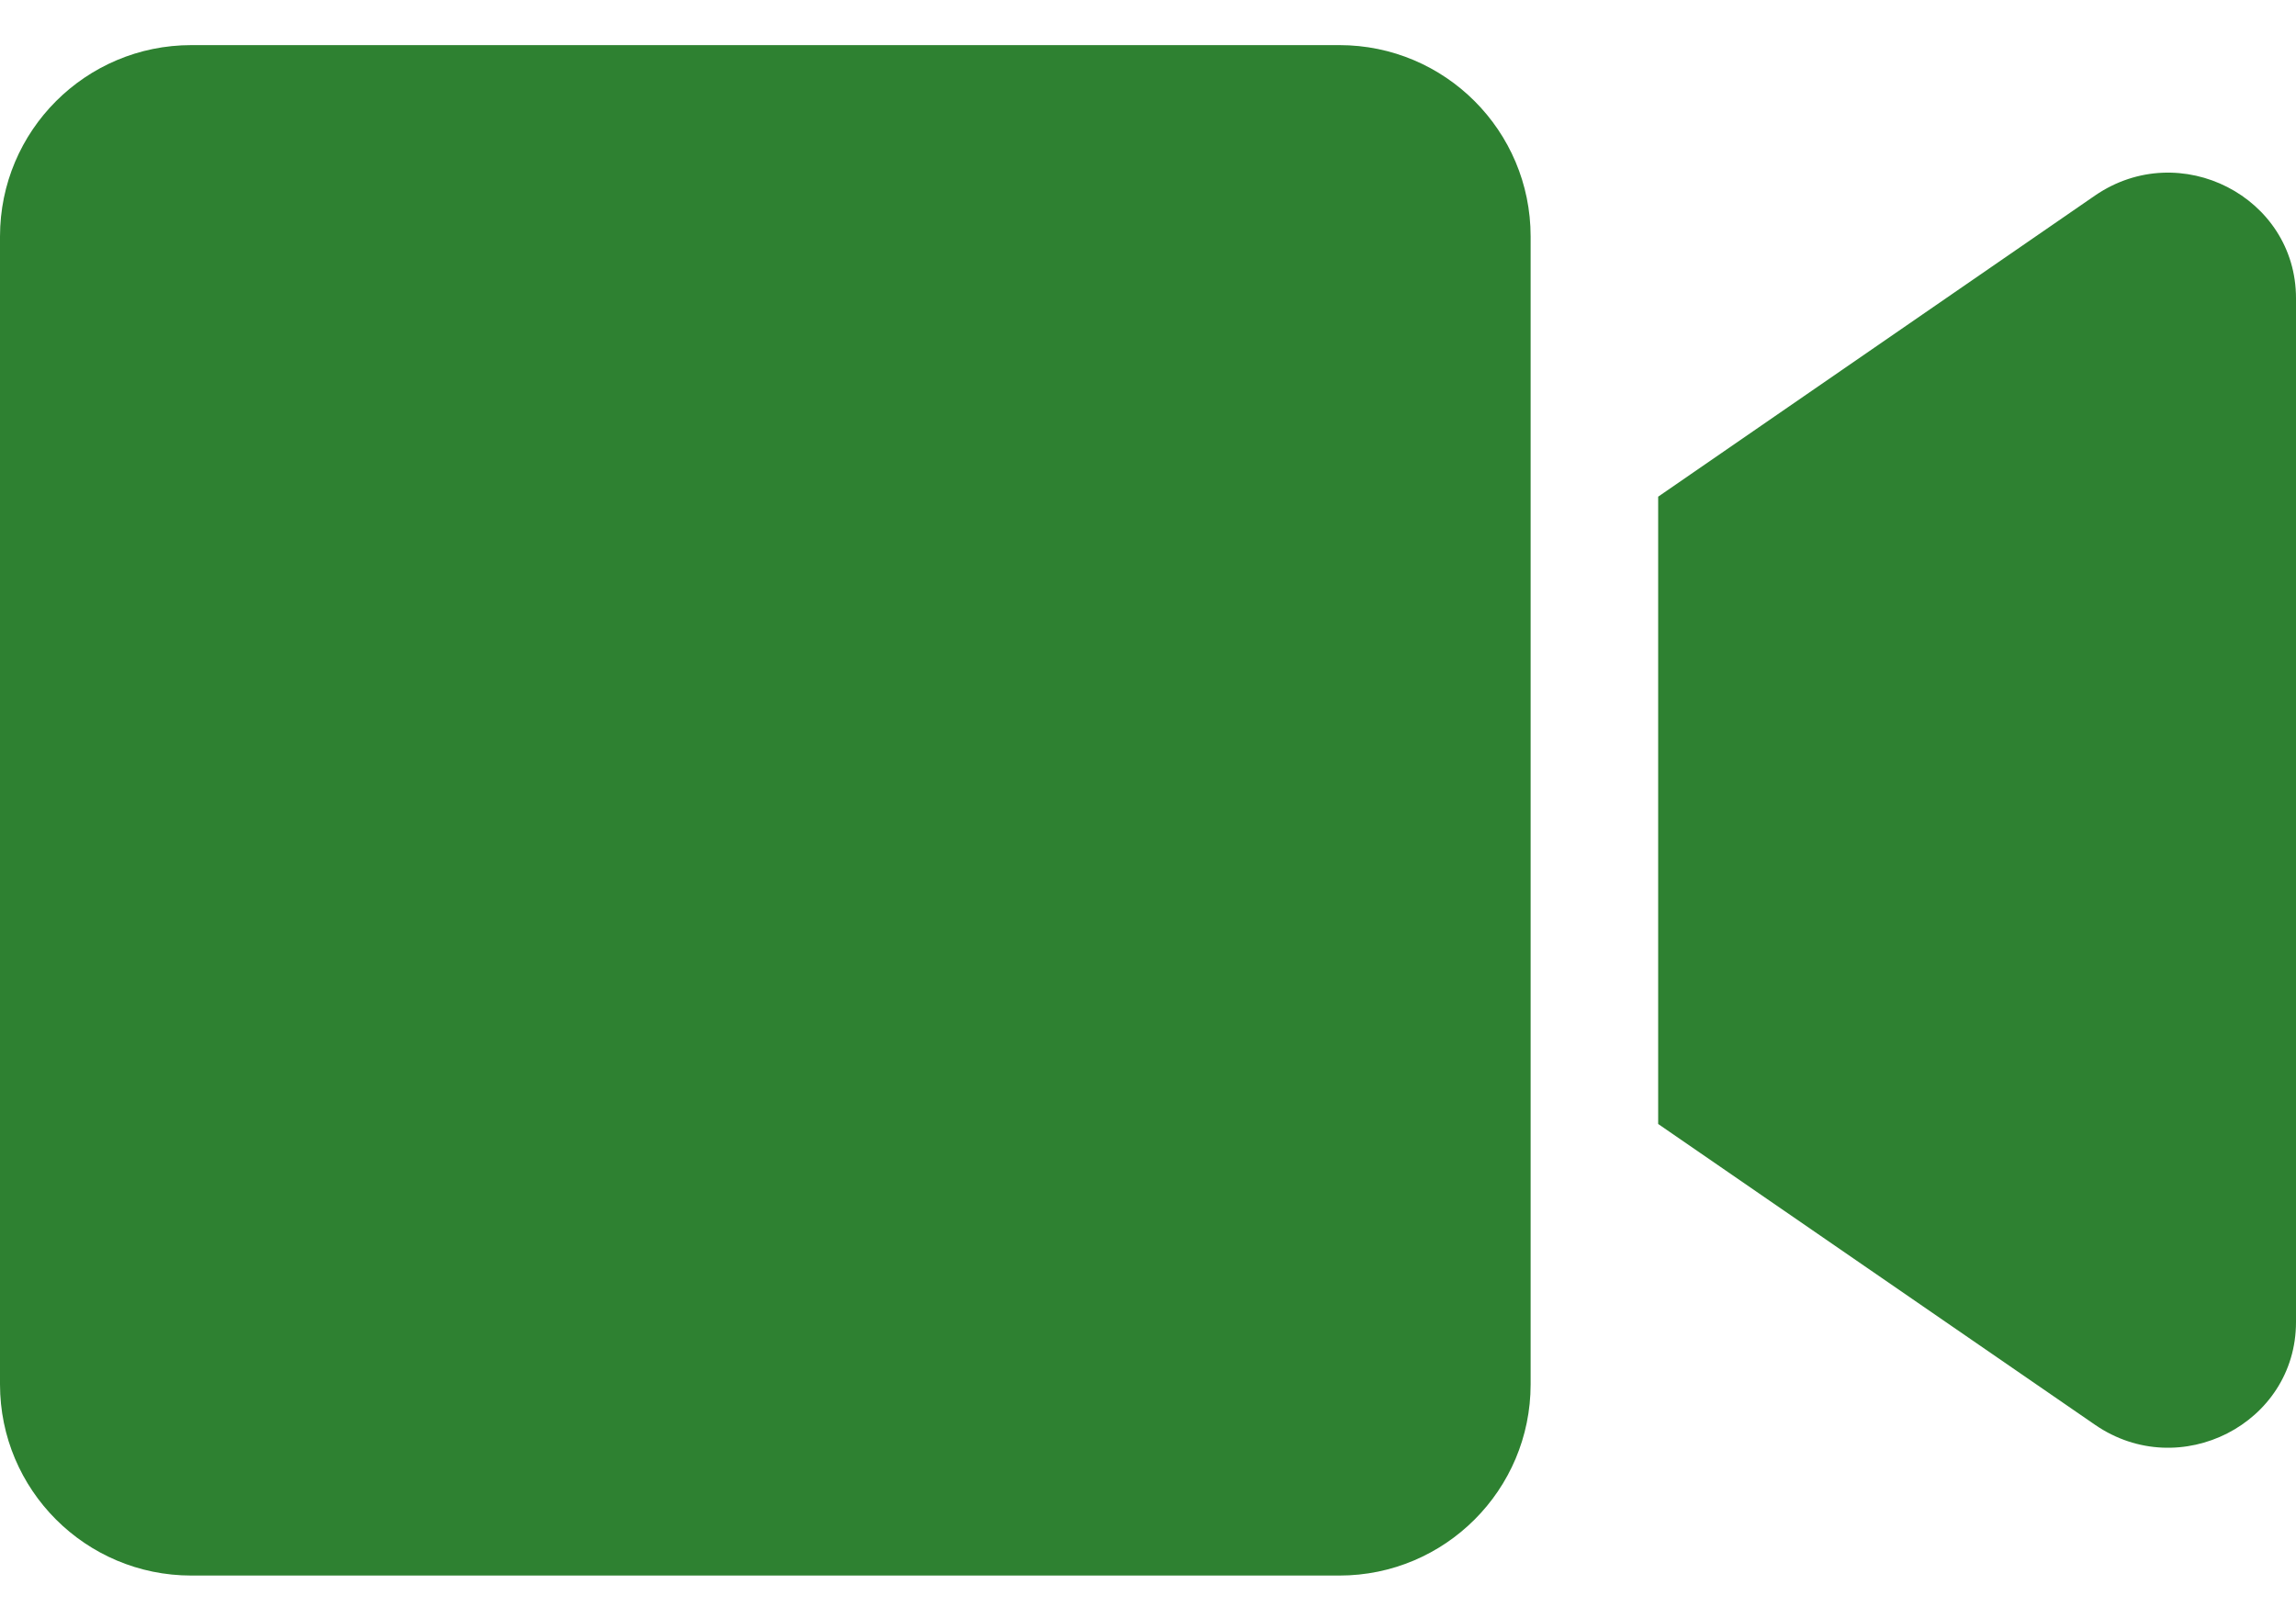
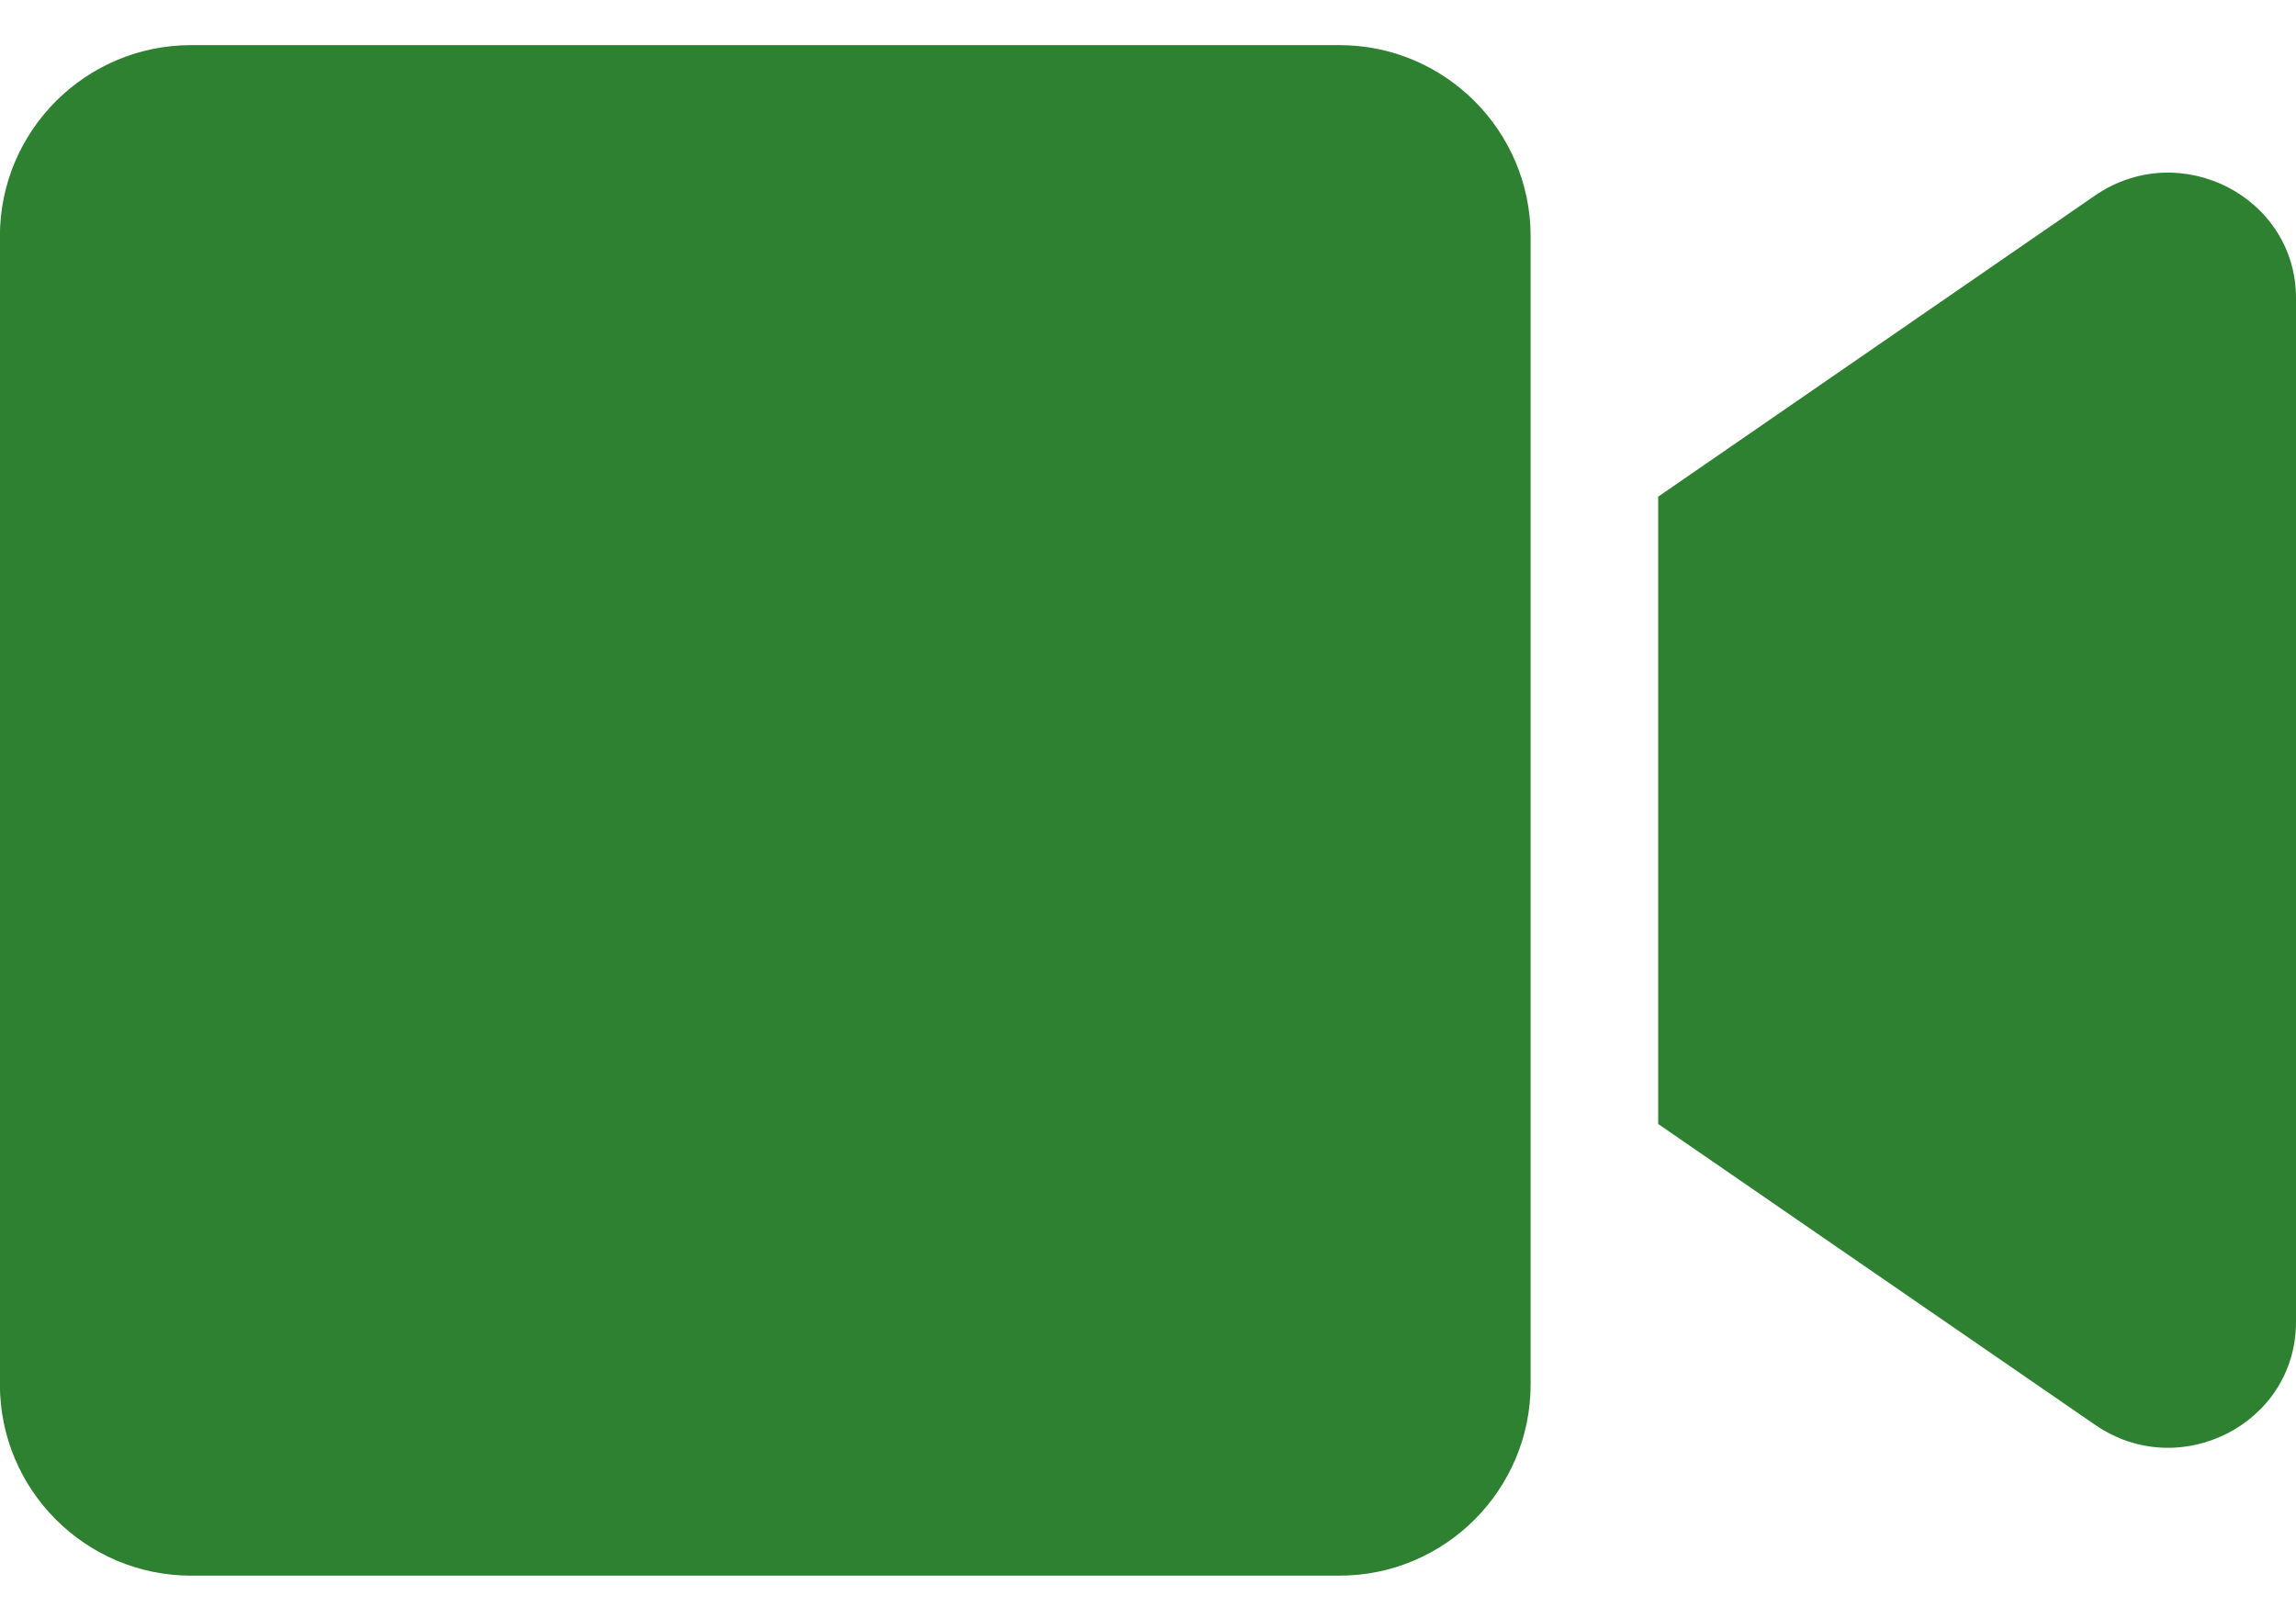
- <svg xmlns="http://www.w3.org/2000/svg" width="20" height="14" viewBox="0 0 20 14" fill="none">
-   <path d="M13.333 2.06V12.06C13.333 12.98 12.587 13.726 11.667 13.726H1.667C0.746 13.726 0 12.98 0 12.06V2.06C0 1.139 0.746 0.393 1.667 0.393H11.667C12.587 0.393 13.333 1.139 13.333 2.06ZM20 2.598V11.518C20 12.403 18.987 12.92 18.25 12.413L14.444 9.792V4.327L18.25 1.703C18.99 1.196 20 1.716 20 2.598Z" fill="#2E8131" />
+ <svg xmlns="http://www.w3.org/2000/svg" fill="none" height="14" viewBox="0 0 20 14" width="20">
+   <path d="m13.333 2.06v10c0 .92-.746 1.667-1.667 1.667h-10c-.92 0-1.667-.746-1.667-1.667v-10c0-.92.746-1.667 1.667-1.667h10c.92 0 1.667.746 1.667 1.667zm6.667.538v8.92c0 .885-1.013 1.403-1.75.895l-3.806-2.621v-5.465l3.806-2.624c.74-.507 1.75.013 1.75.894z" fill="#2e8131" />
</svg>
